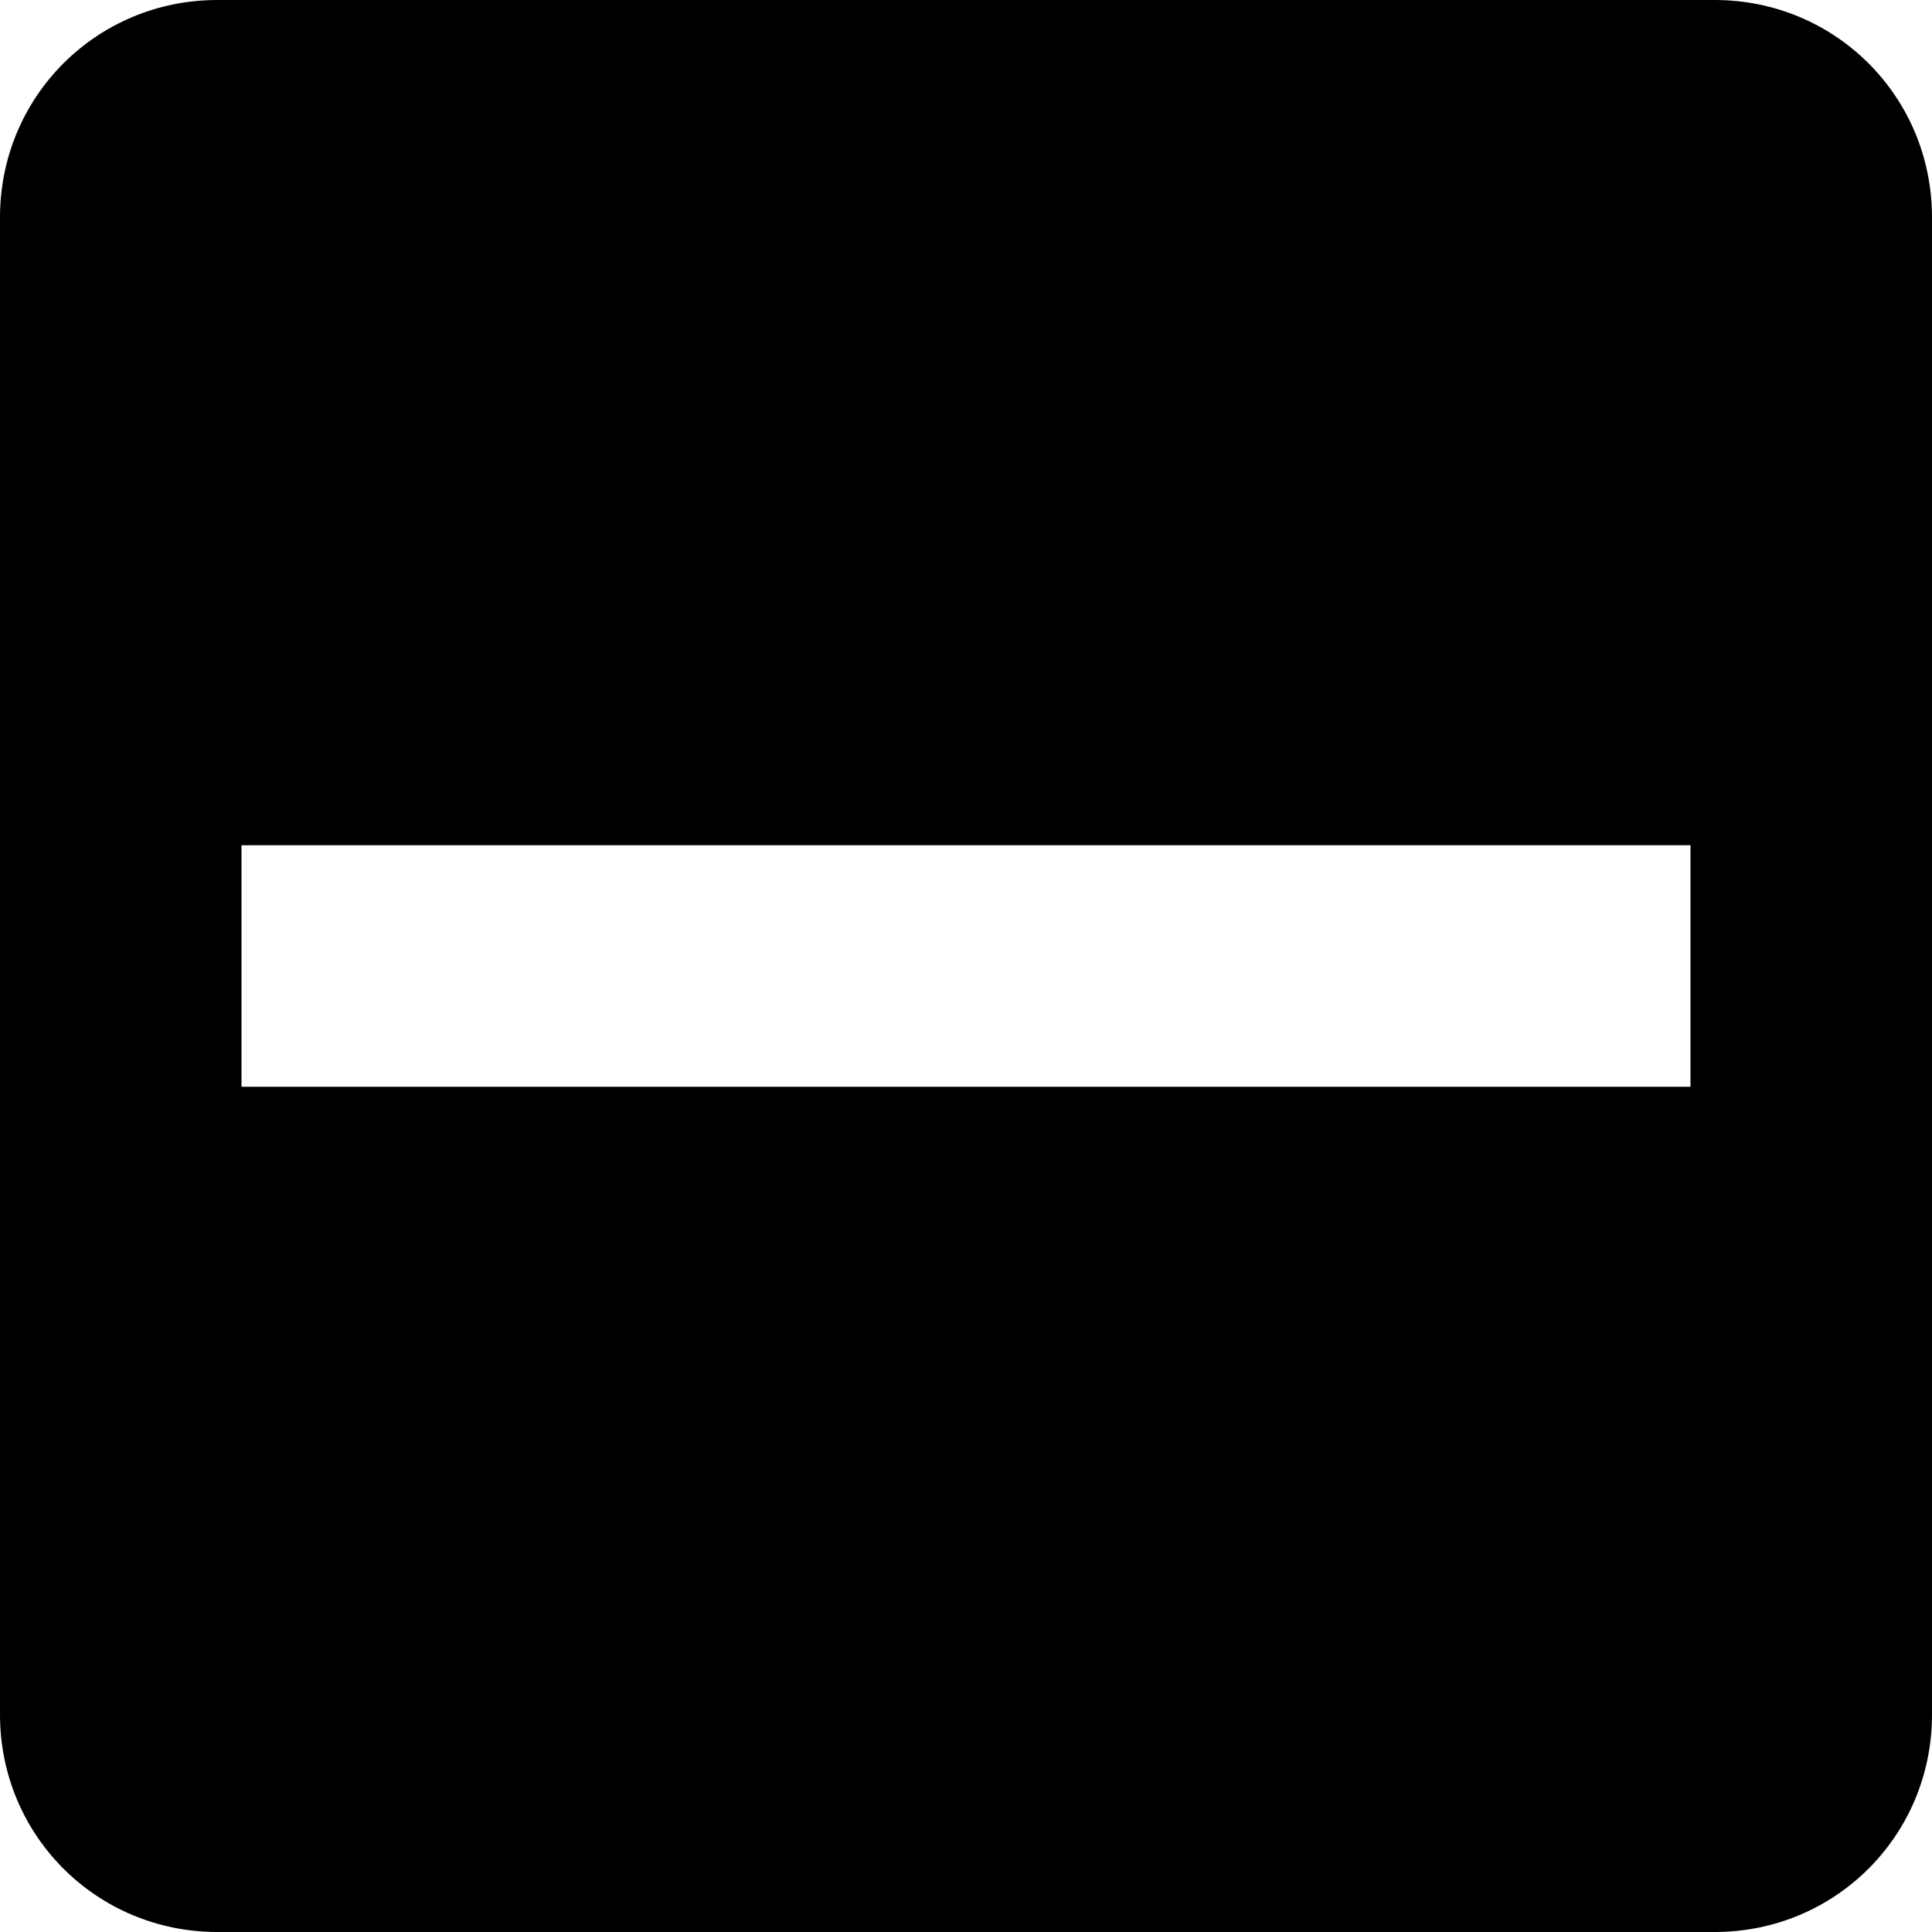
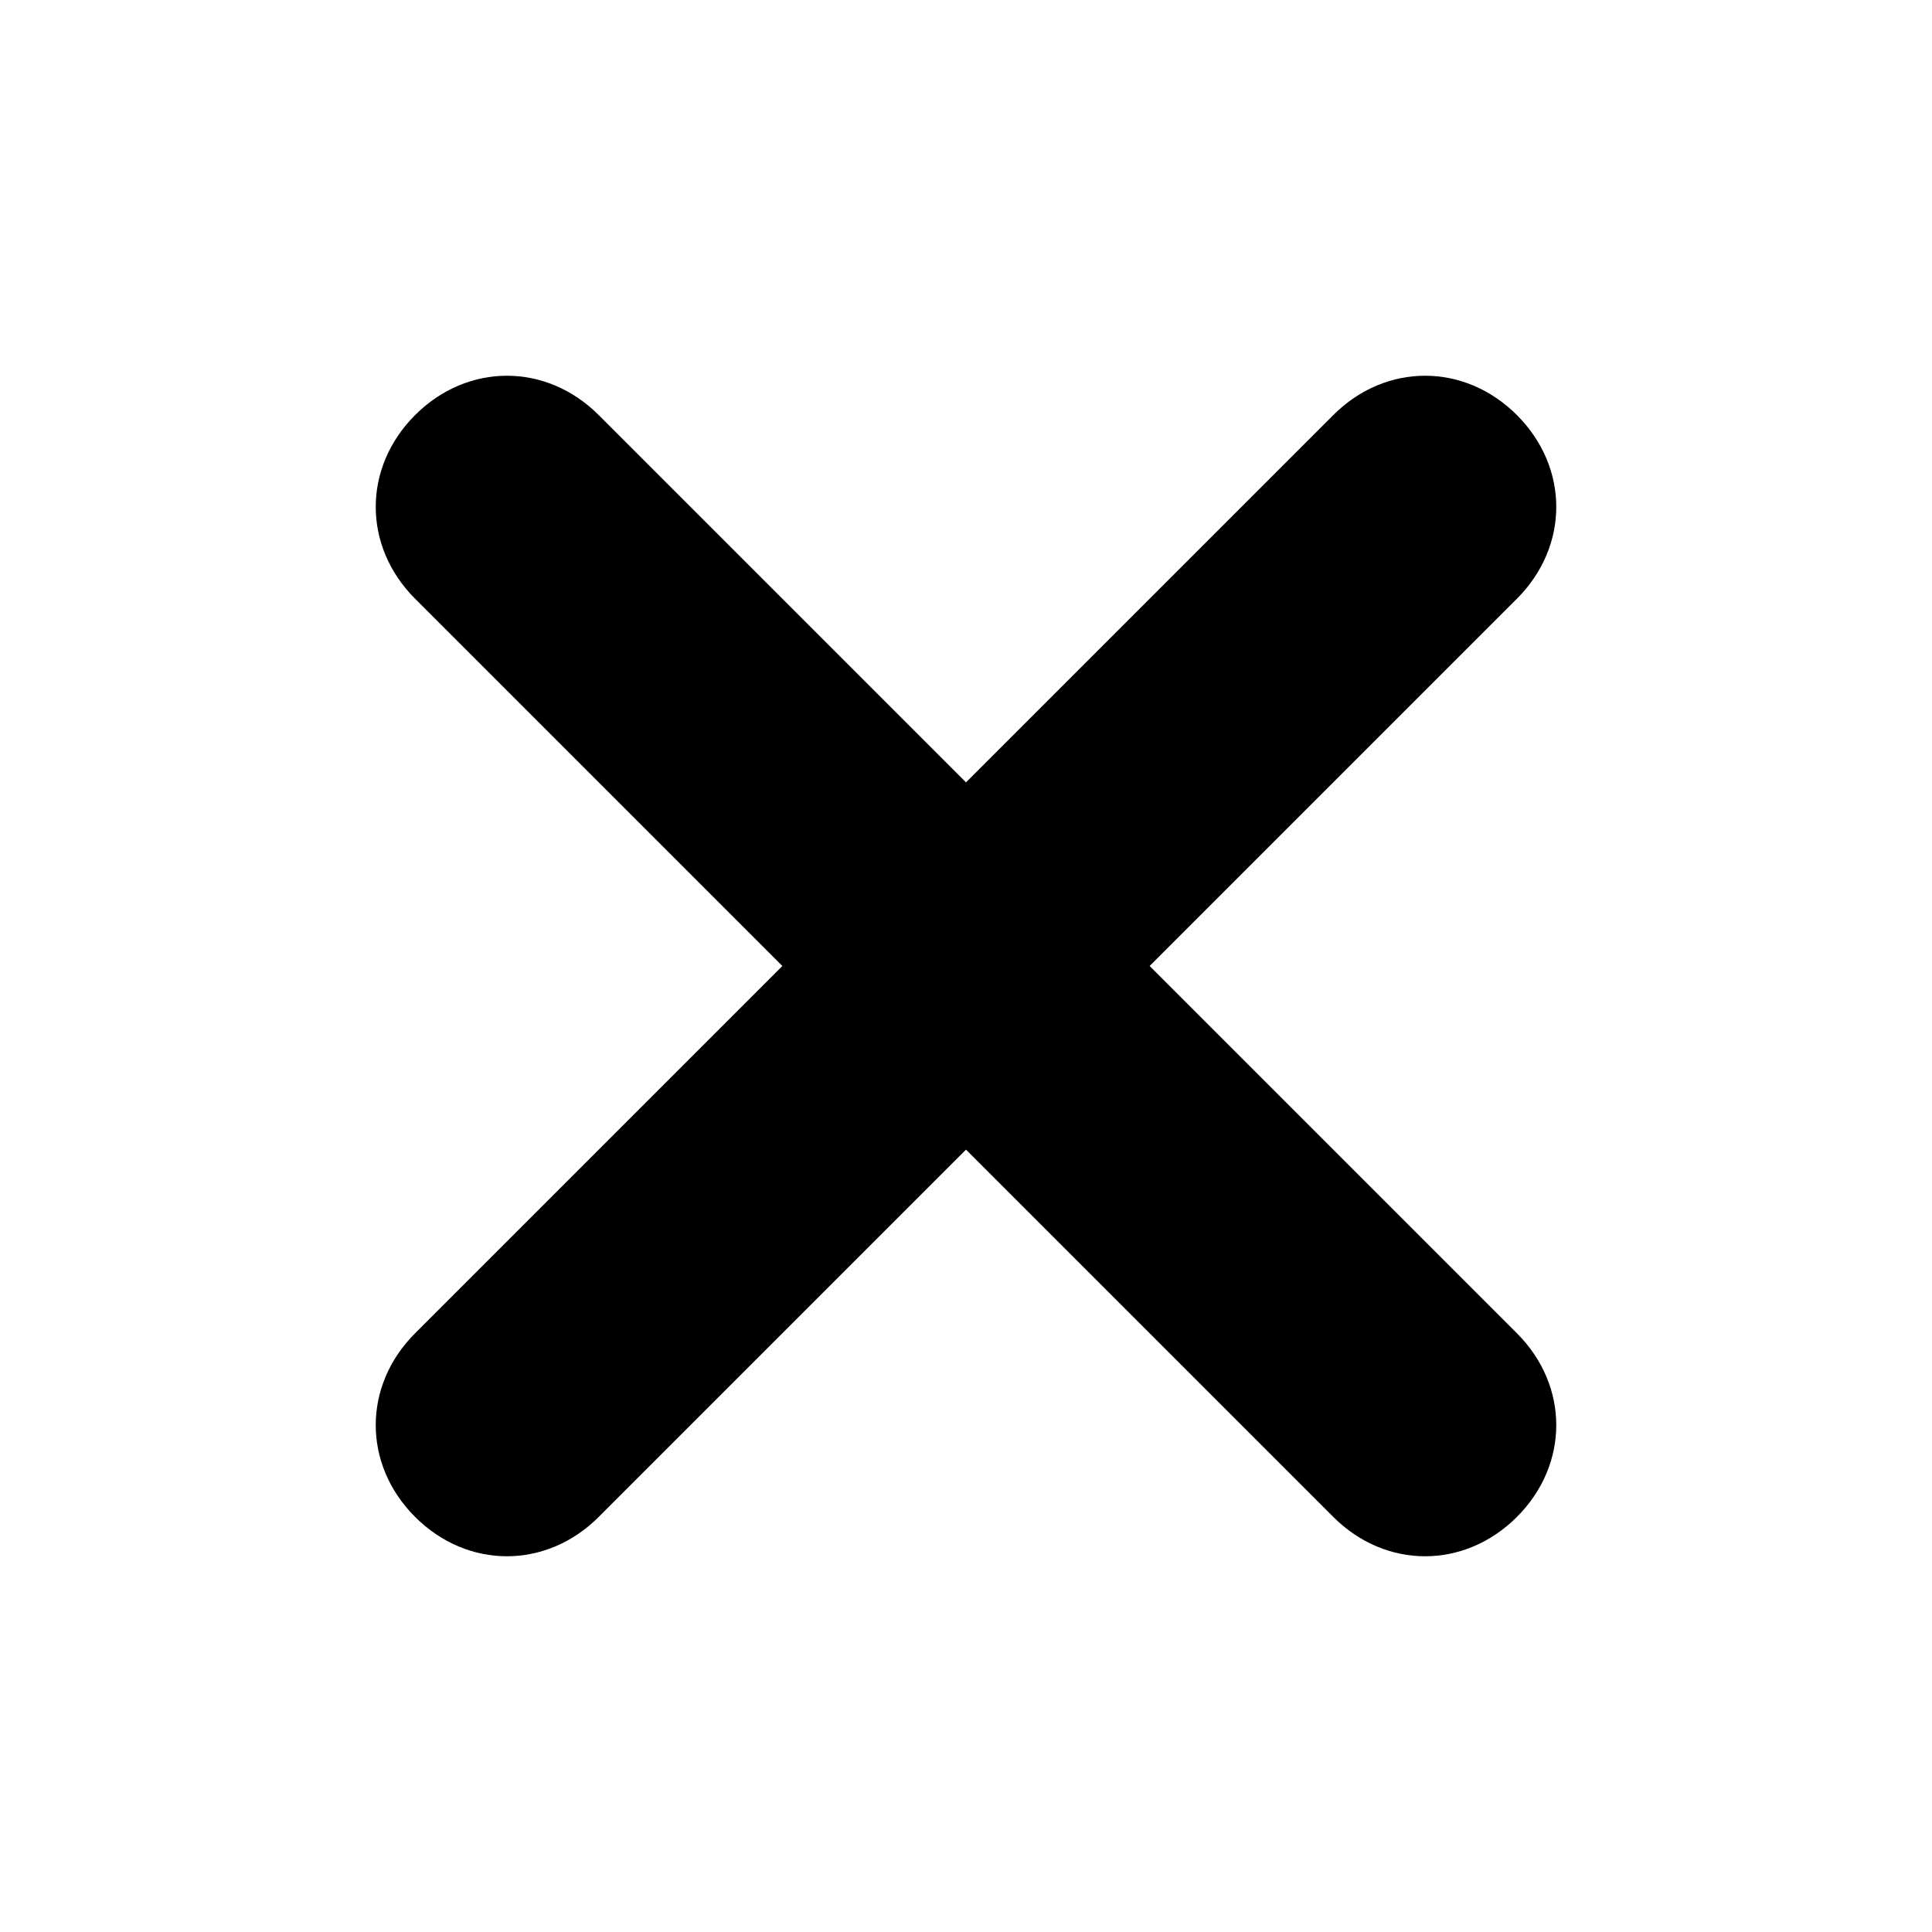
- <svg xmlns="http://www.w3.org/2000/svg" class="icon" viewBox="0 0 1024 1024" width="200" height="200">
-   <path d="M908.8 0c64 0 115.2 51.2 115.2 115.2v793.6c0 64-51.2 115.2-115.2 115.2H115.2C51.2 1024 0 972.8 0 908.8V115.2C0 51.2 51.2 0 115.2 0h793.6zM128 448v128h768V448H128z" />
+ <svg xmlns="http://www.w3.org/2000/svg" t="1583066285748" class="icon" viewBox="0 0 1024 1024" version="1.1" p-id="34881" width="200" height="200">
+   <path d="M512 414.668L706.664 220.004c27.809-27.809 69.523-27.809 97.332 0s27.809 69.523 0 97.332L609.332 512l194.664 194.664c27.809 27.809 27.809 69.523 0 97.332s-69.523 27.809-97.332 0L512 609.332 317.336 803.996c-27.809 27.809-69.523 27.809-97.332 0-27.809-27.809-27.809-69.523 0-97.332L414.668 512 220.004 317.336C192.195 289.527 192.195 247.813 220.004 220.004c27.809-27.809 69.523-27.809 97.332 0L512 414.668z" />
</svg>
